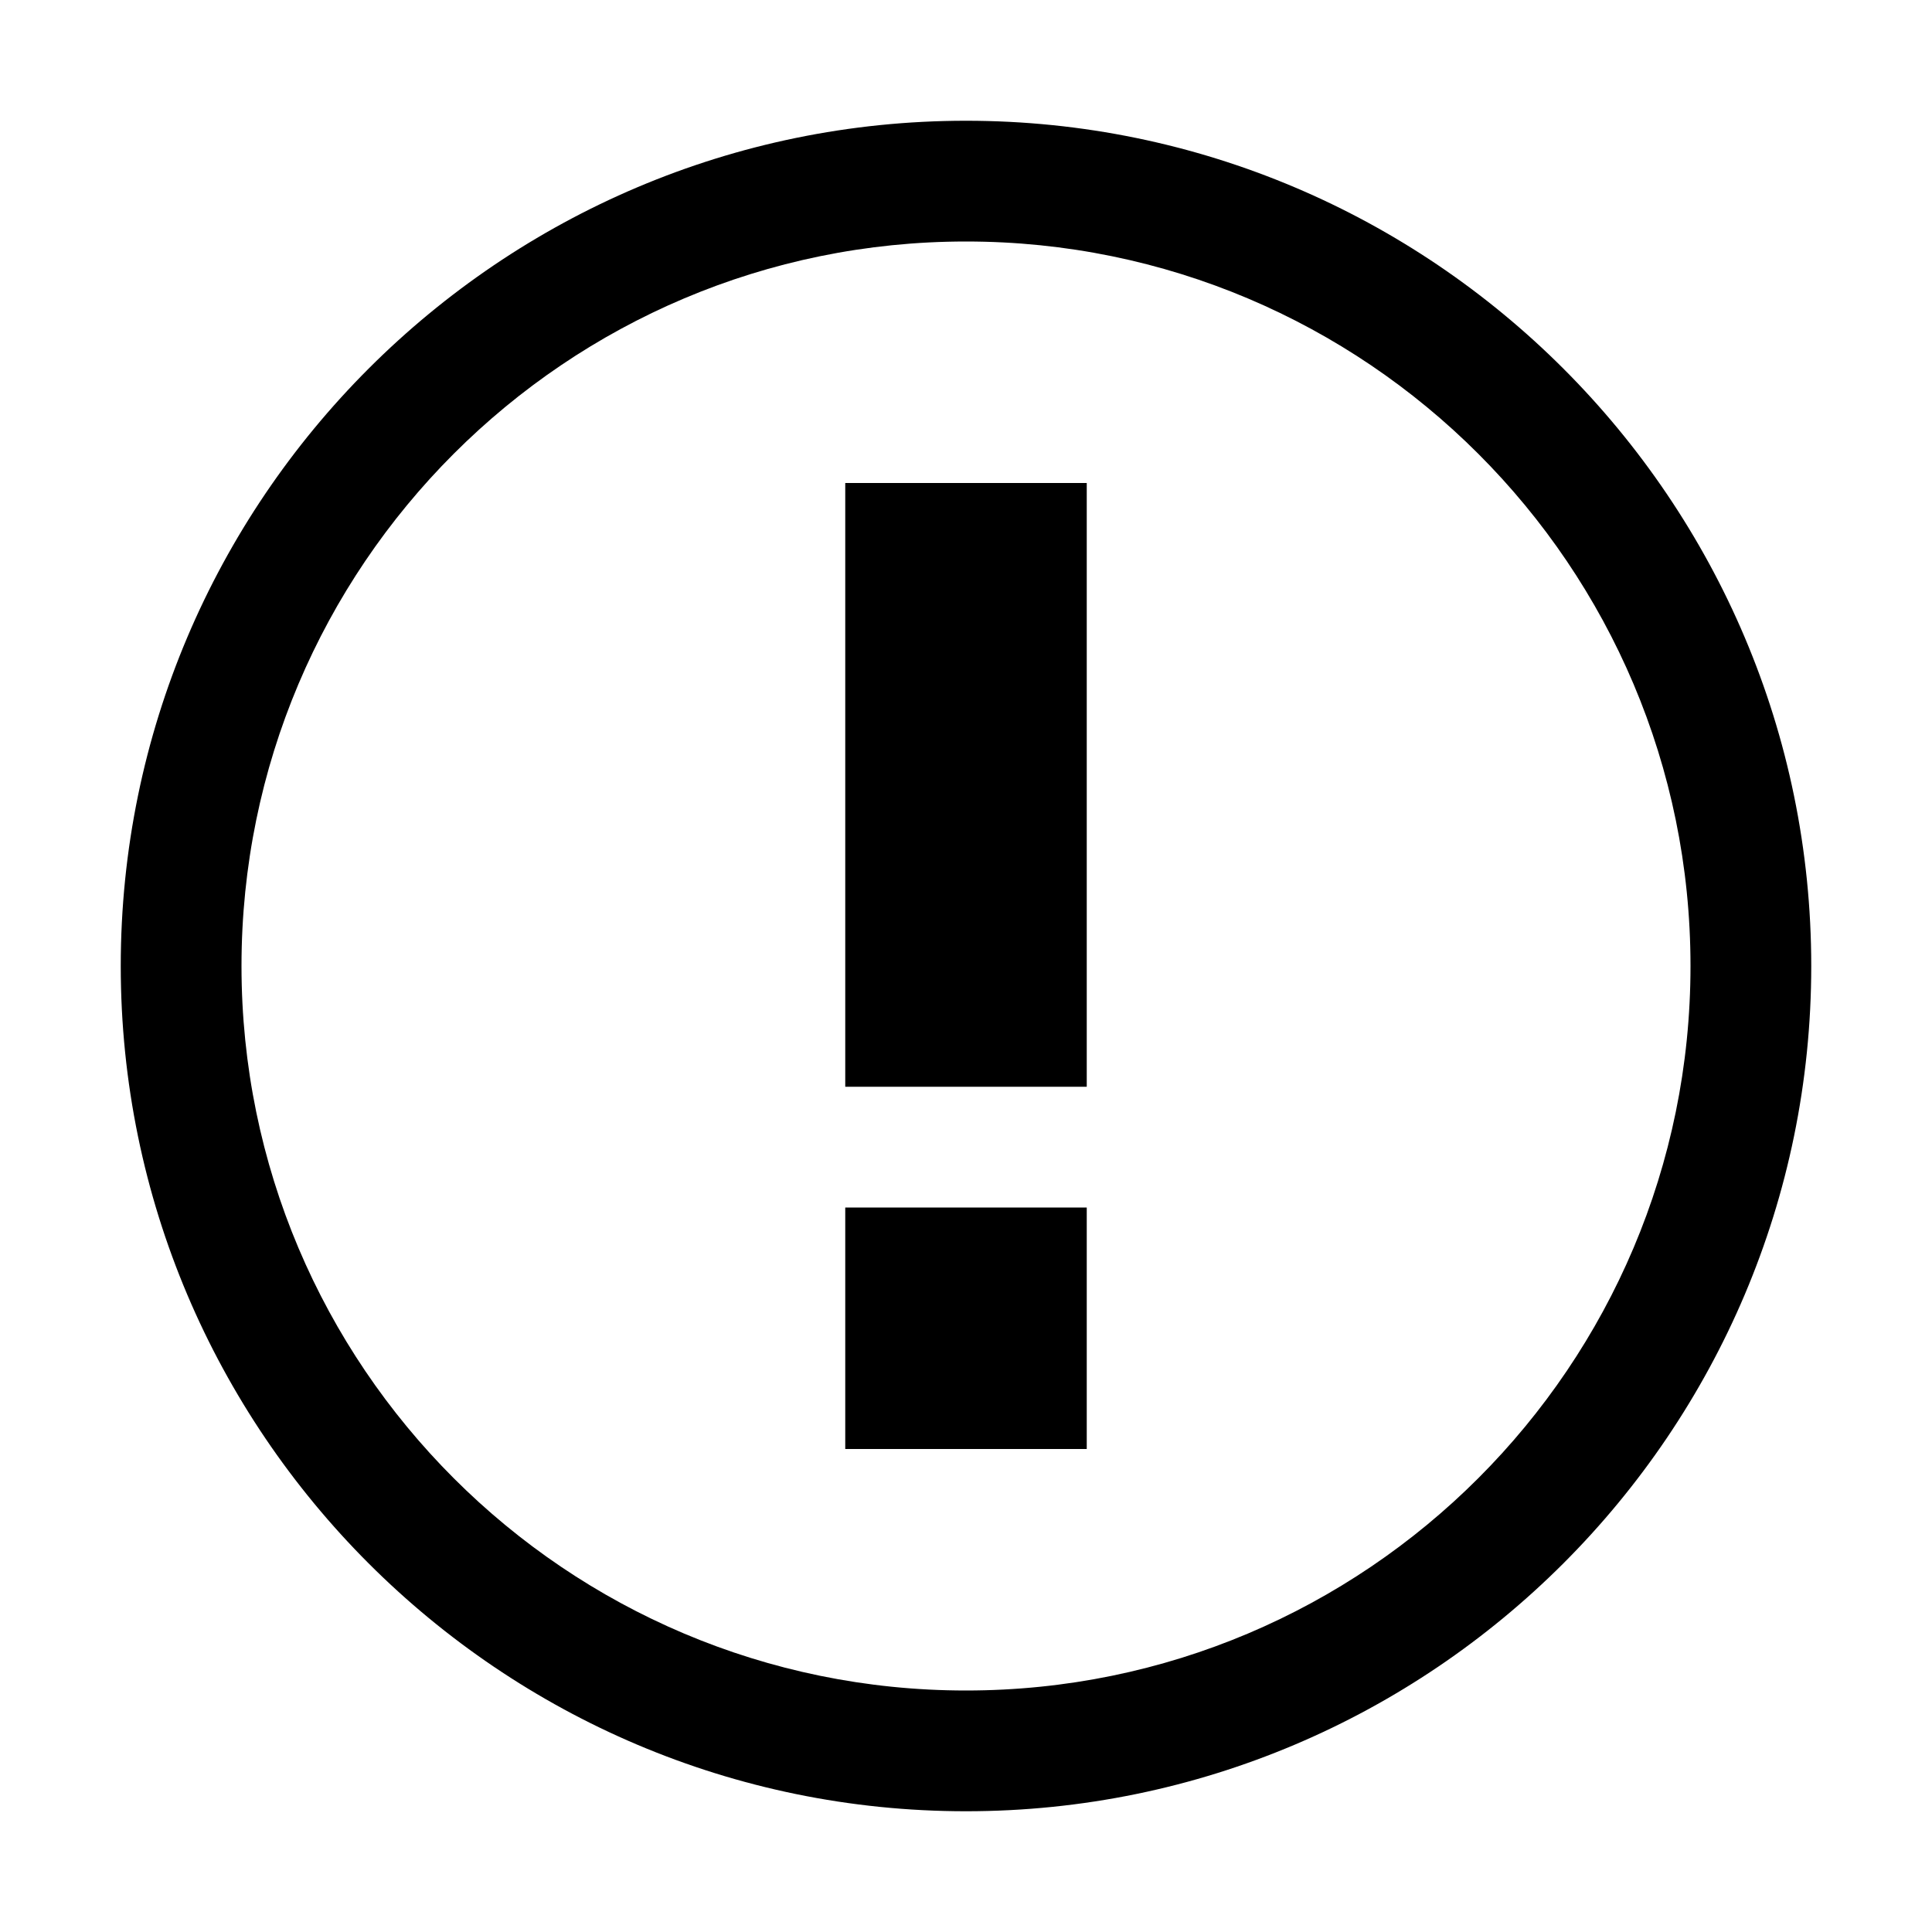
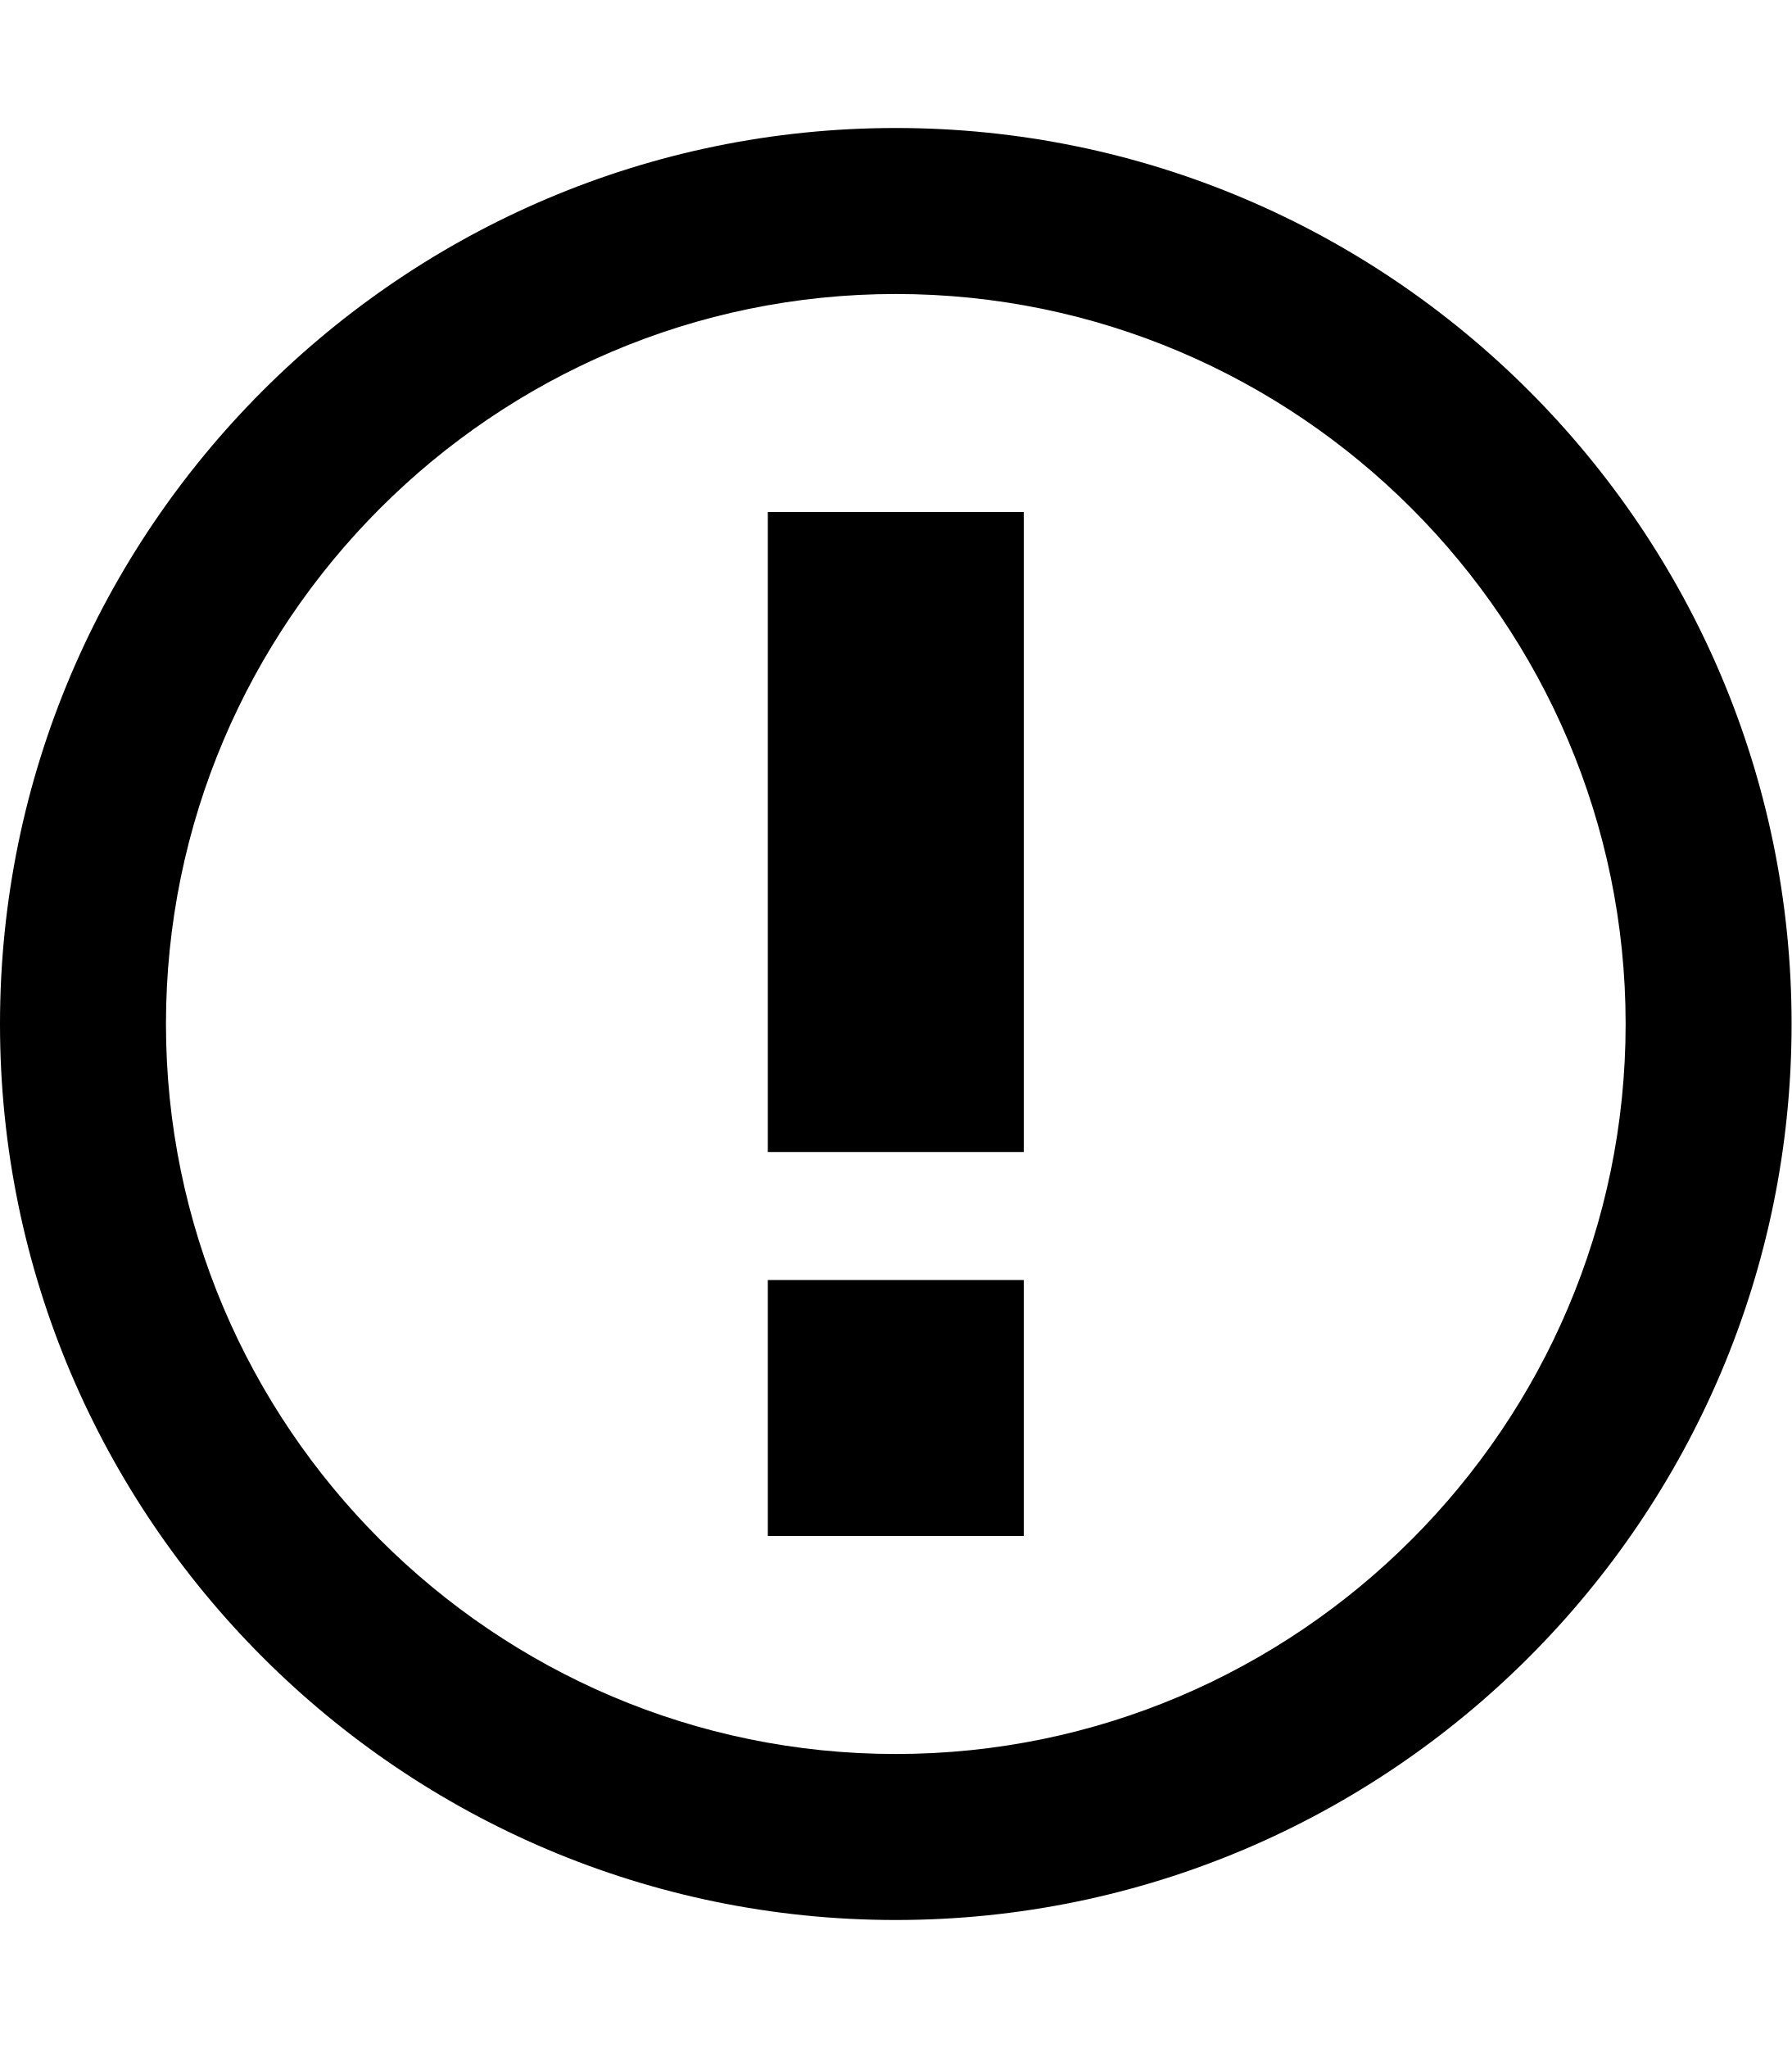
- <svg xmlns="http://www.w3.org/2000/svg" height="1024" width="1024">
-   <path d="M448 256h128v320H448V256z m0 512h128V640H448v128z m64-640c-212 0-384 172-384 384s172 384 384 384 384-172 384-384-172-384-384-384m0-64c247 0 448 201 448 448S759 960 512 960 64 759 64 512 265 64 512 64z" />
+ <svg xmlns="http://www.w3.org/2000/svg" height="1024" width="896">
+   <path d="M448 147c201 0 365 164 365 365S649 877 448 877 83 713 83 512s164-365 365-365m0-83C201 64 0 265 0 512s201 448 448 448 448-201 448-448S695 64 448 64z m64 192H384v320h128V256z m0 384H384v128h128V640z" />
</svg>
